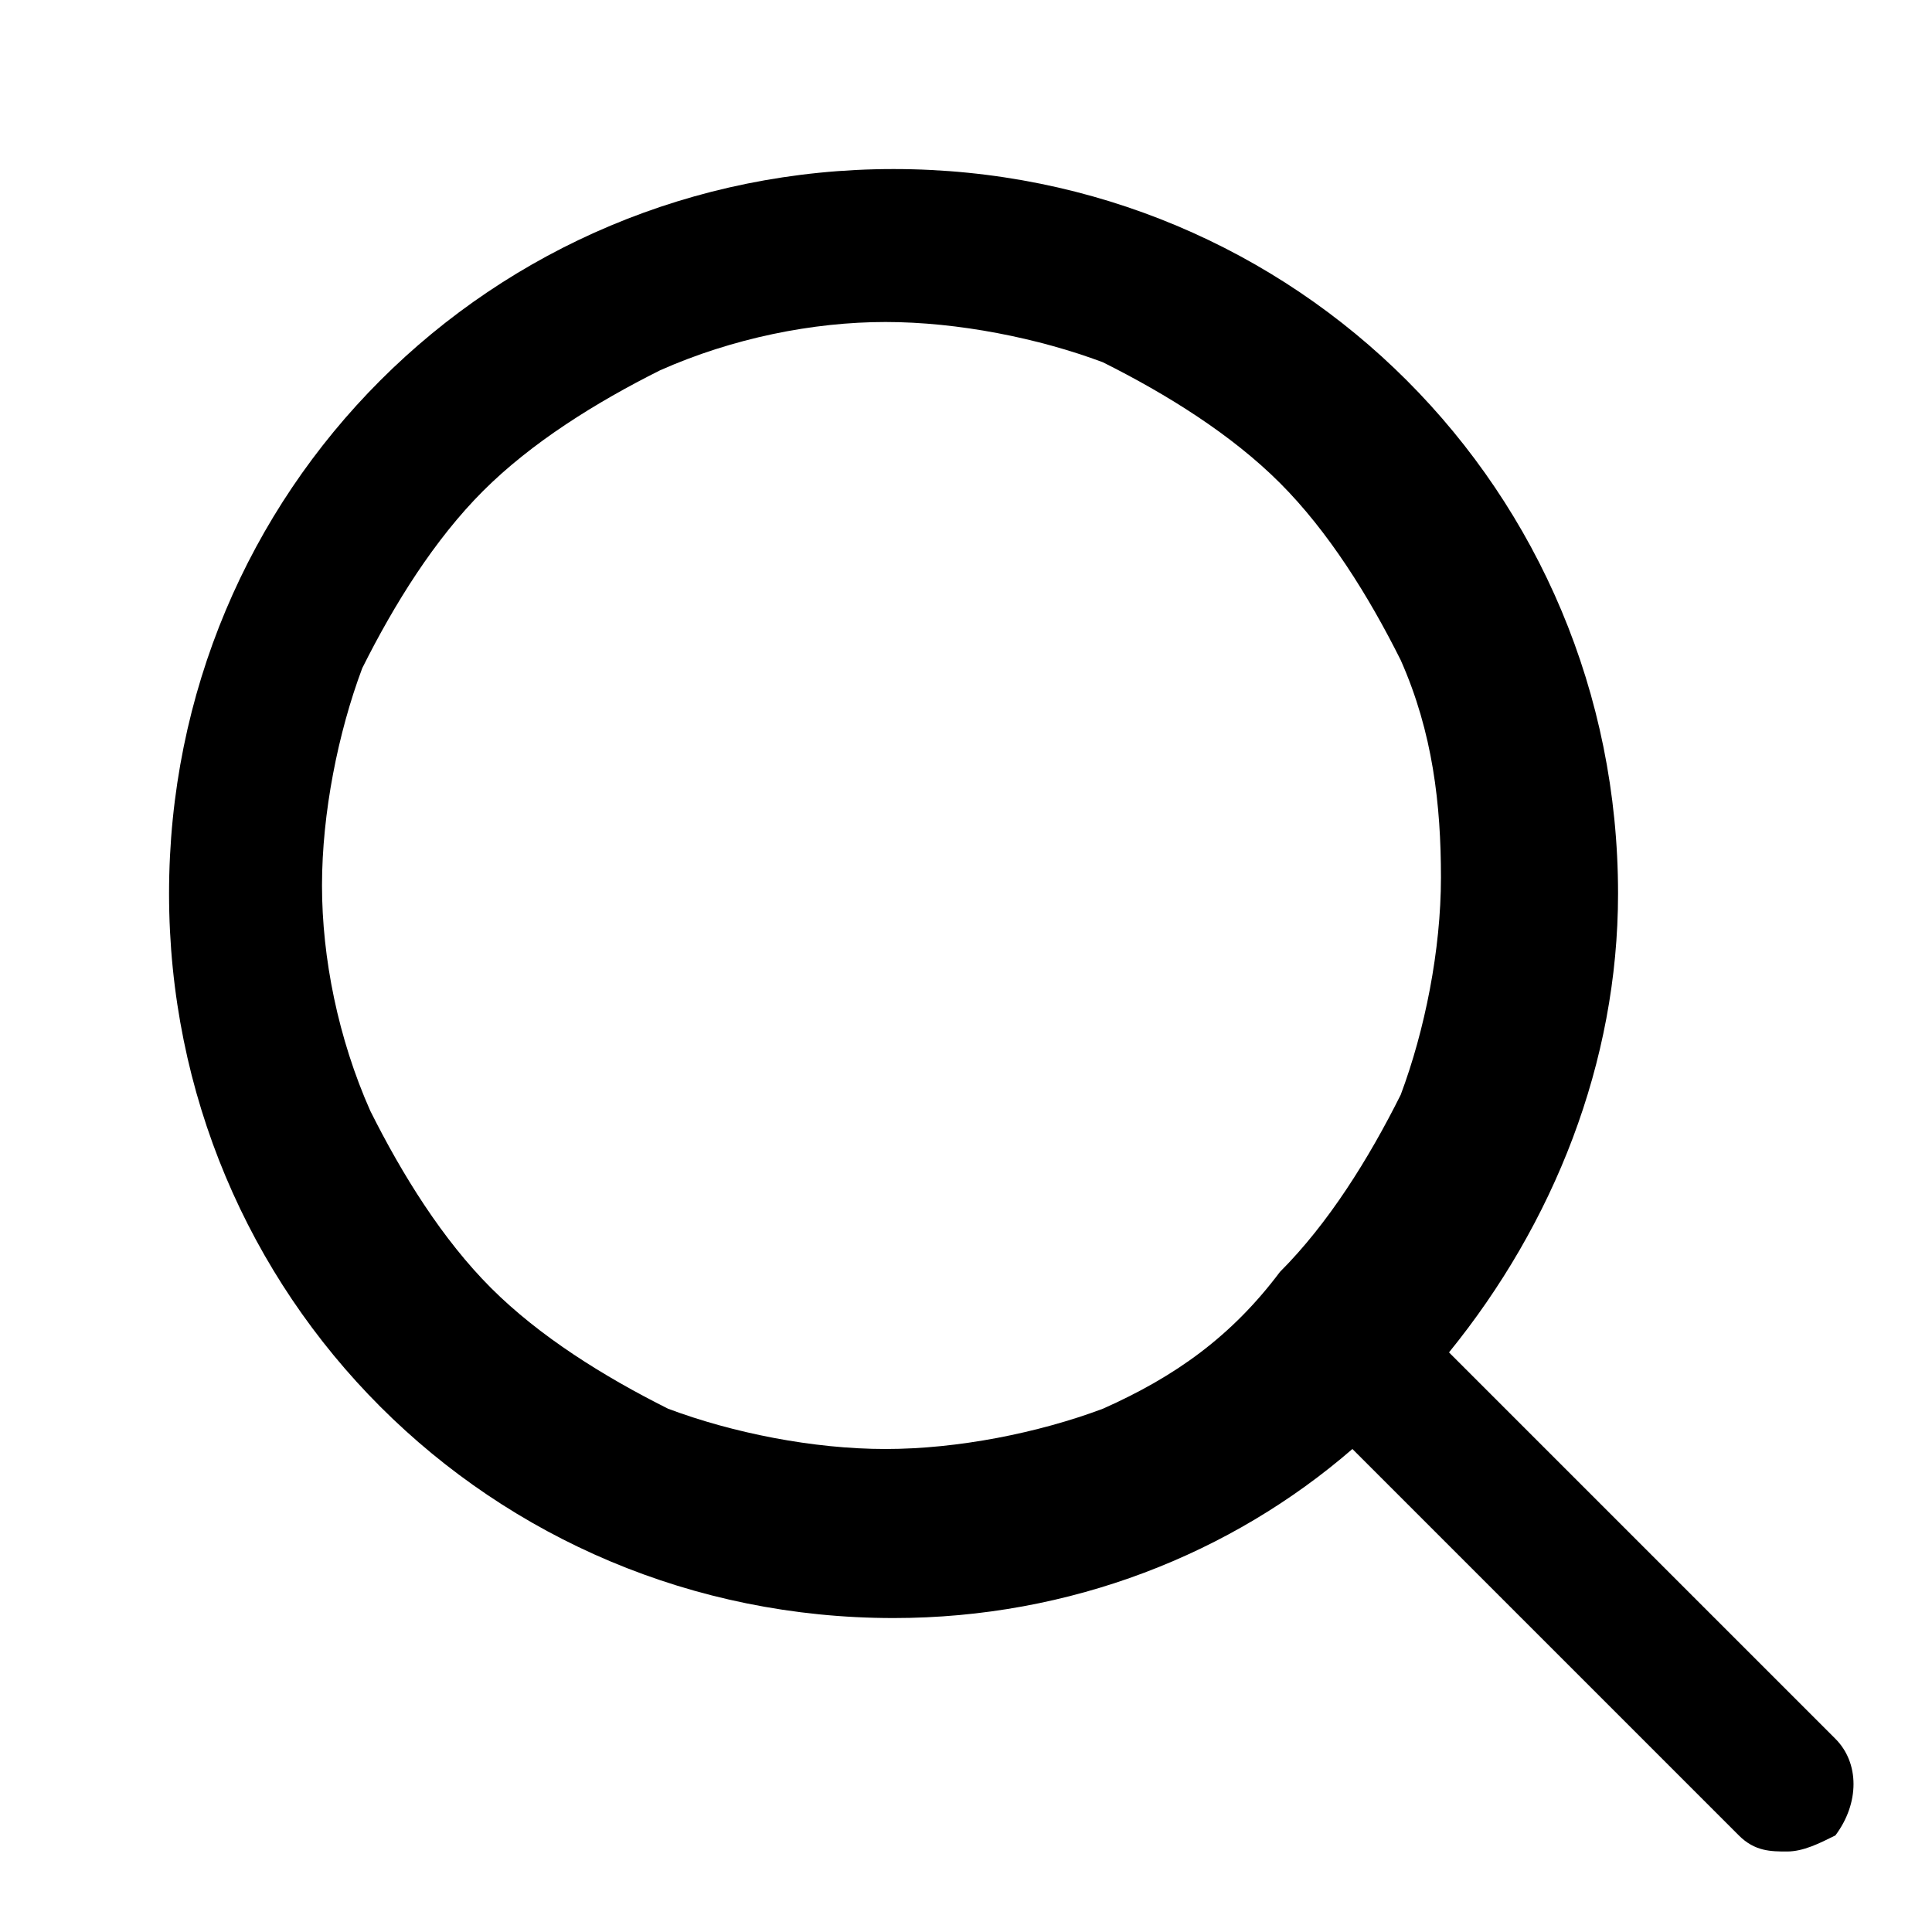
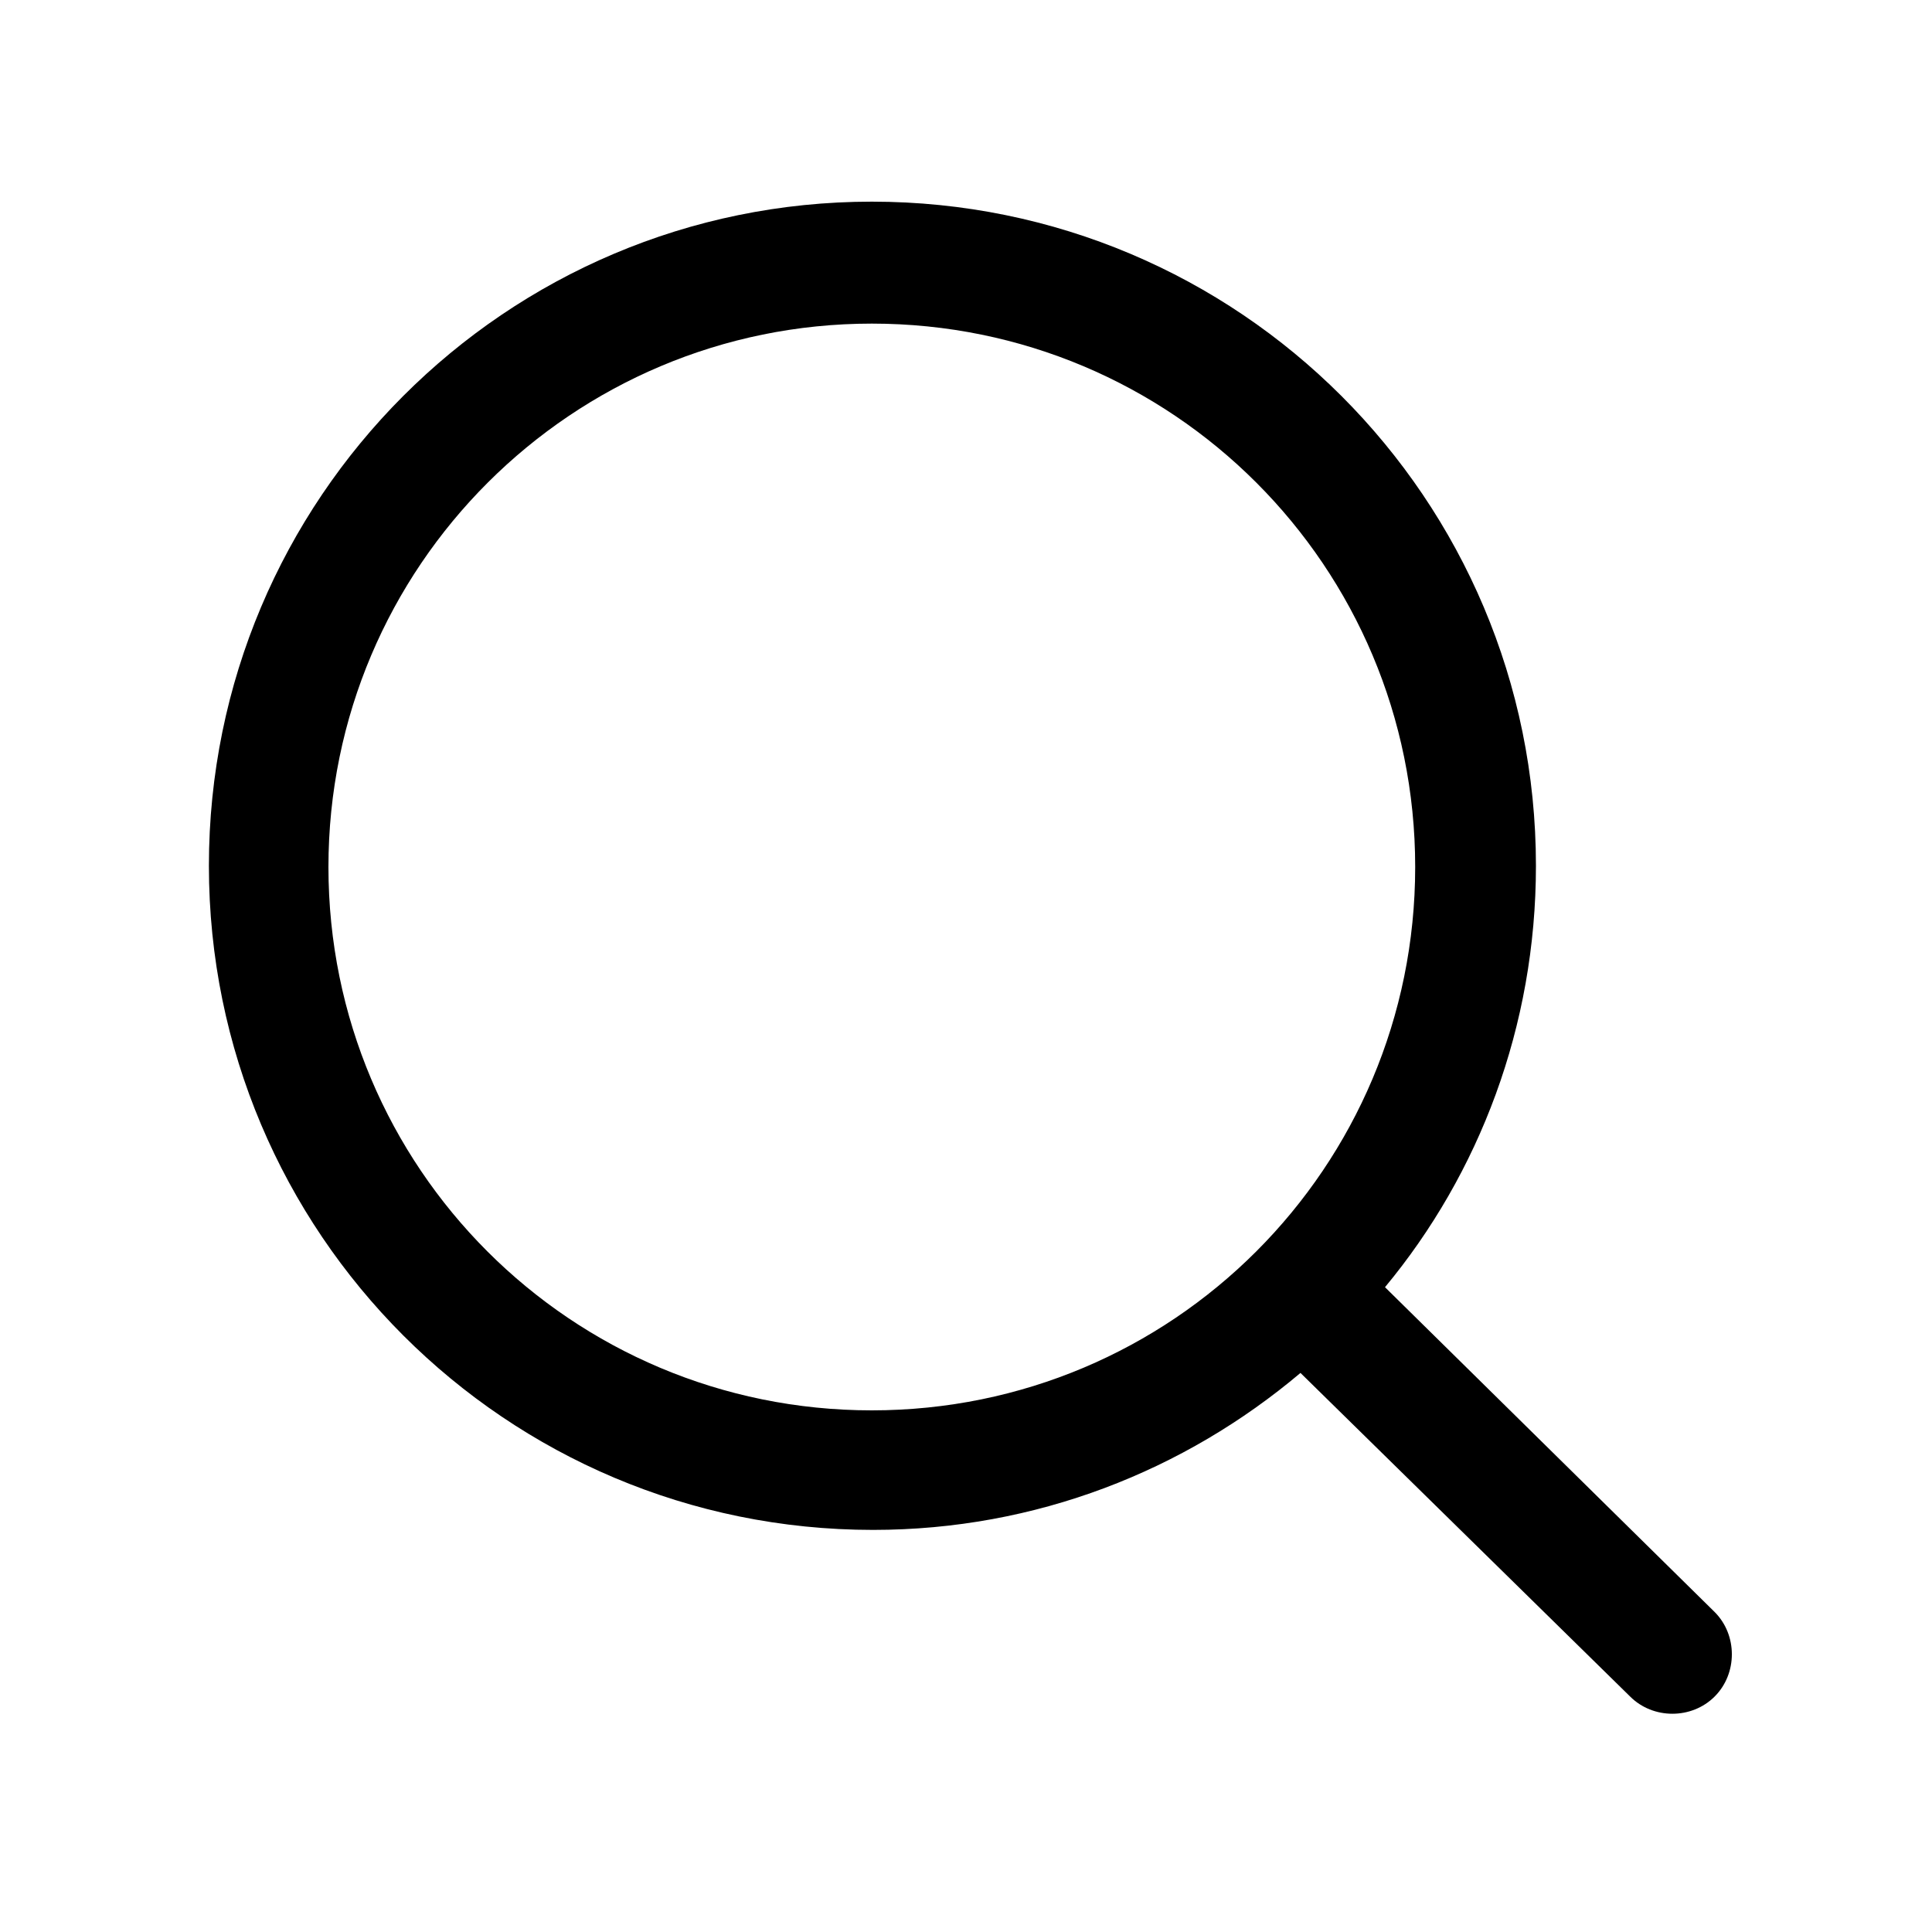
- <svg xmlns="http://www.w3.org/2000/svg" version="1.1" id="Layer_1" x="0px" y="0px" viewBox="0 0 24 24" xml:space="preserve">
-   <g id="Icon">
-     <g id="UI-icons-英文名" transform="translate(-311, -1729)">
-       <g id="网站通用图标" transform="translate(101, 1053)">
-         <g id="search" transform="translate(208, 674)">
-           <path id="Shape" class="st0" d="M24.8,23.6l-4.8-4.8c1.3-1.6,2.1-3.6,2.1-5.7c0-5-4-9-9-9s-9,4-9,9s4,9,9,9      c2.2,0,4.2-0.8,5.7-2.1l4.8,4.8c0.2,0.2,0.4,0.2,0.6,0.2s0.4-0.1,0.6-0.2C25.1,24.4,25.1,23.9,24.8,23.6z M15.7,19.5      C14.9,19.8,13.9,20,13,20s-1.9-0.2-2.7-0.5c-0.8-0.4-1.6-0.9-2.2-1.5c-0.6-0.6-1.1-1.4-1.5-2.2C6.2,14.9,6,13.9,6,13      s0.2-1.9,0.5-2.7c0.4-0.8,0.9-1.6,1.5-2.2s1.4-1.1,2.2-1.5C11.1,6.2,12.1,6,13,6s1.9,0.2,2.7,0.5c0.8,0.4,1.6,0.9,2.2,1.5      c0.6,0.6,1.1,1.4,1.5,2.2c0.4,0.9,0.5,1.8,0.5,2.7s-0.2,1.9-0.5,2.7c-0.4,0.8-0.9,1.6-1.5,2.2C17.3,18.6,16.6,19.1,15.7,19.5z" />
-         </g>
-       </g>
-     </g>
-   </g>
+ <svg xmlns="http://www.w3.org/2000/svg" version="1.1" id="图层_1" x="0px" y="0px" viewBox="0 0 16 16" style="enable-background:new 0 0 16 16;" xml:space="preserve">
+   <style type="text/css">
+ 	.st0{fill:none;}
+ </style>
+   <rect id="size" class="st0" />
+   <path id="形状结合" class="st1" d="M7.22,1.67c3.04,0,5.5,2.46,5.5,5.5c0,1.33-0.47,2.55-1.25,3.49l2.73,2.69  c0.19,0.19,0.19,0.51,0,0.7s-0.51,0.19-0.7,0l-2.73-2.68c-0.96,0.81-2.19,1.3-3.54,1.3c-3.04,0-5.5-2.46-5.5-5.5  S4.19,1.67,7.22,1.67z M7.22,2.68c-2.48,0-4.5,2.01-4.5,4.5s2.01,4.5,4.5,4.5s4.5-2.01,4.5-4.5S9.71,2.68,7.22,2.68z" />
</svg>
